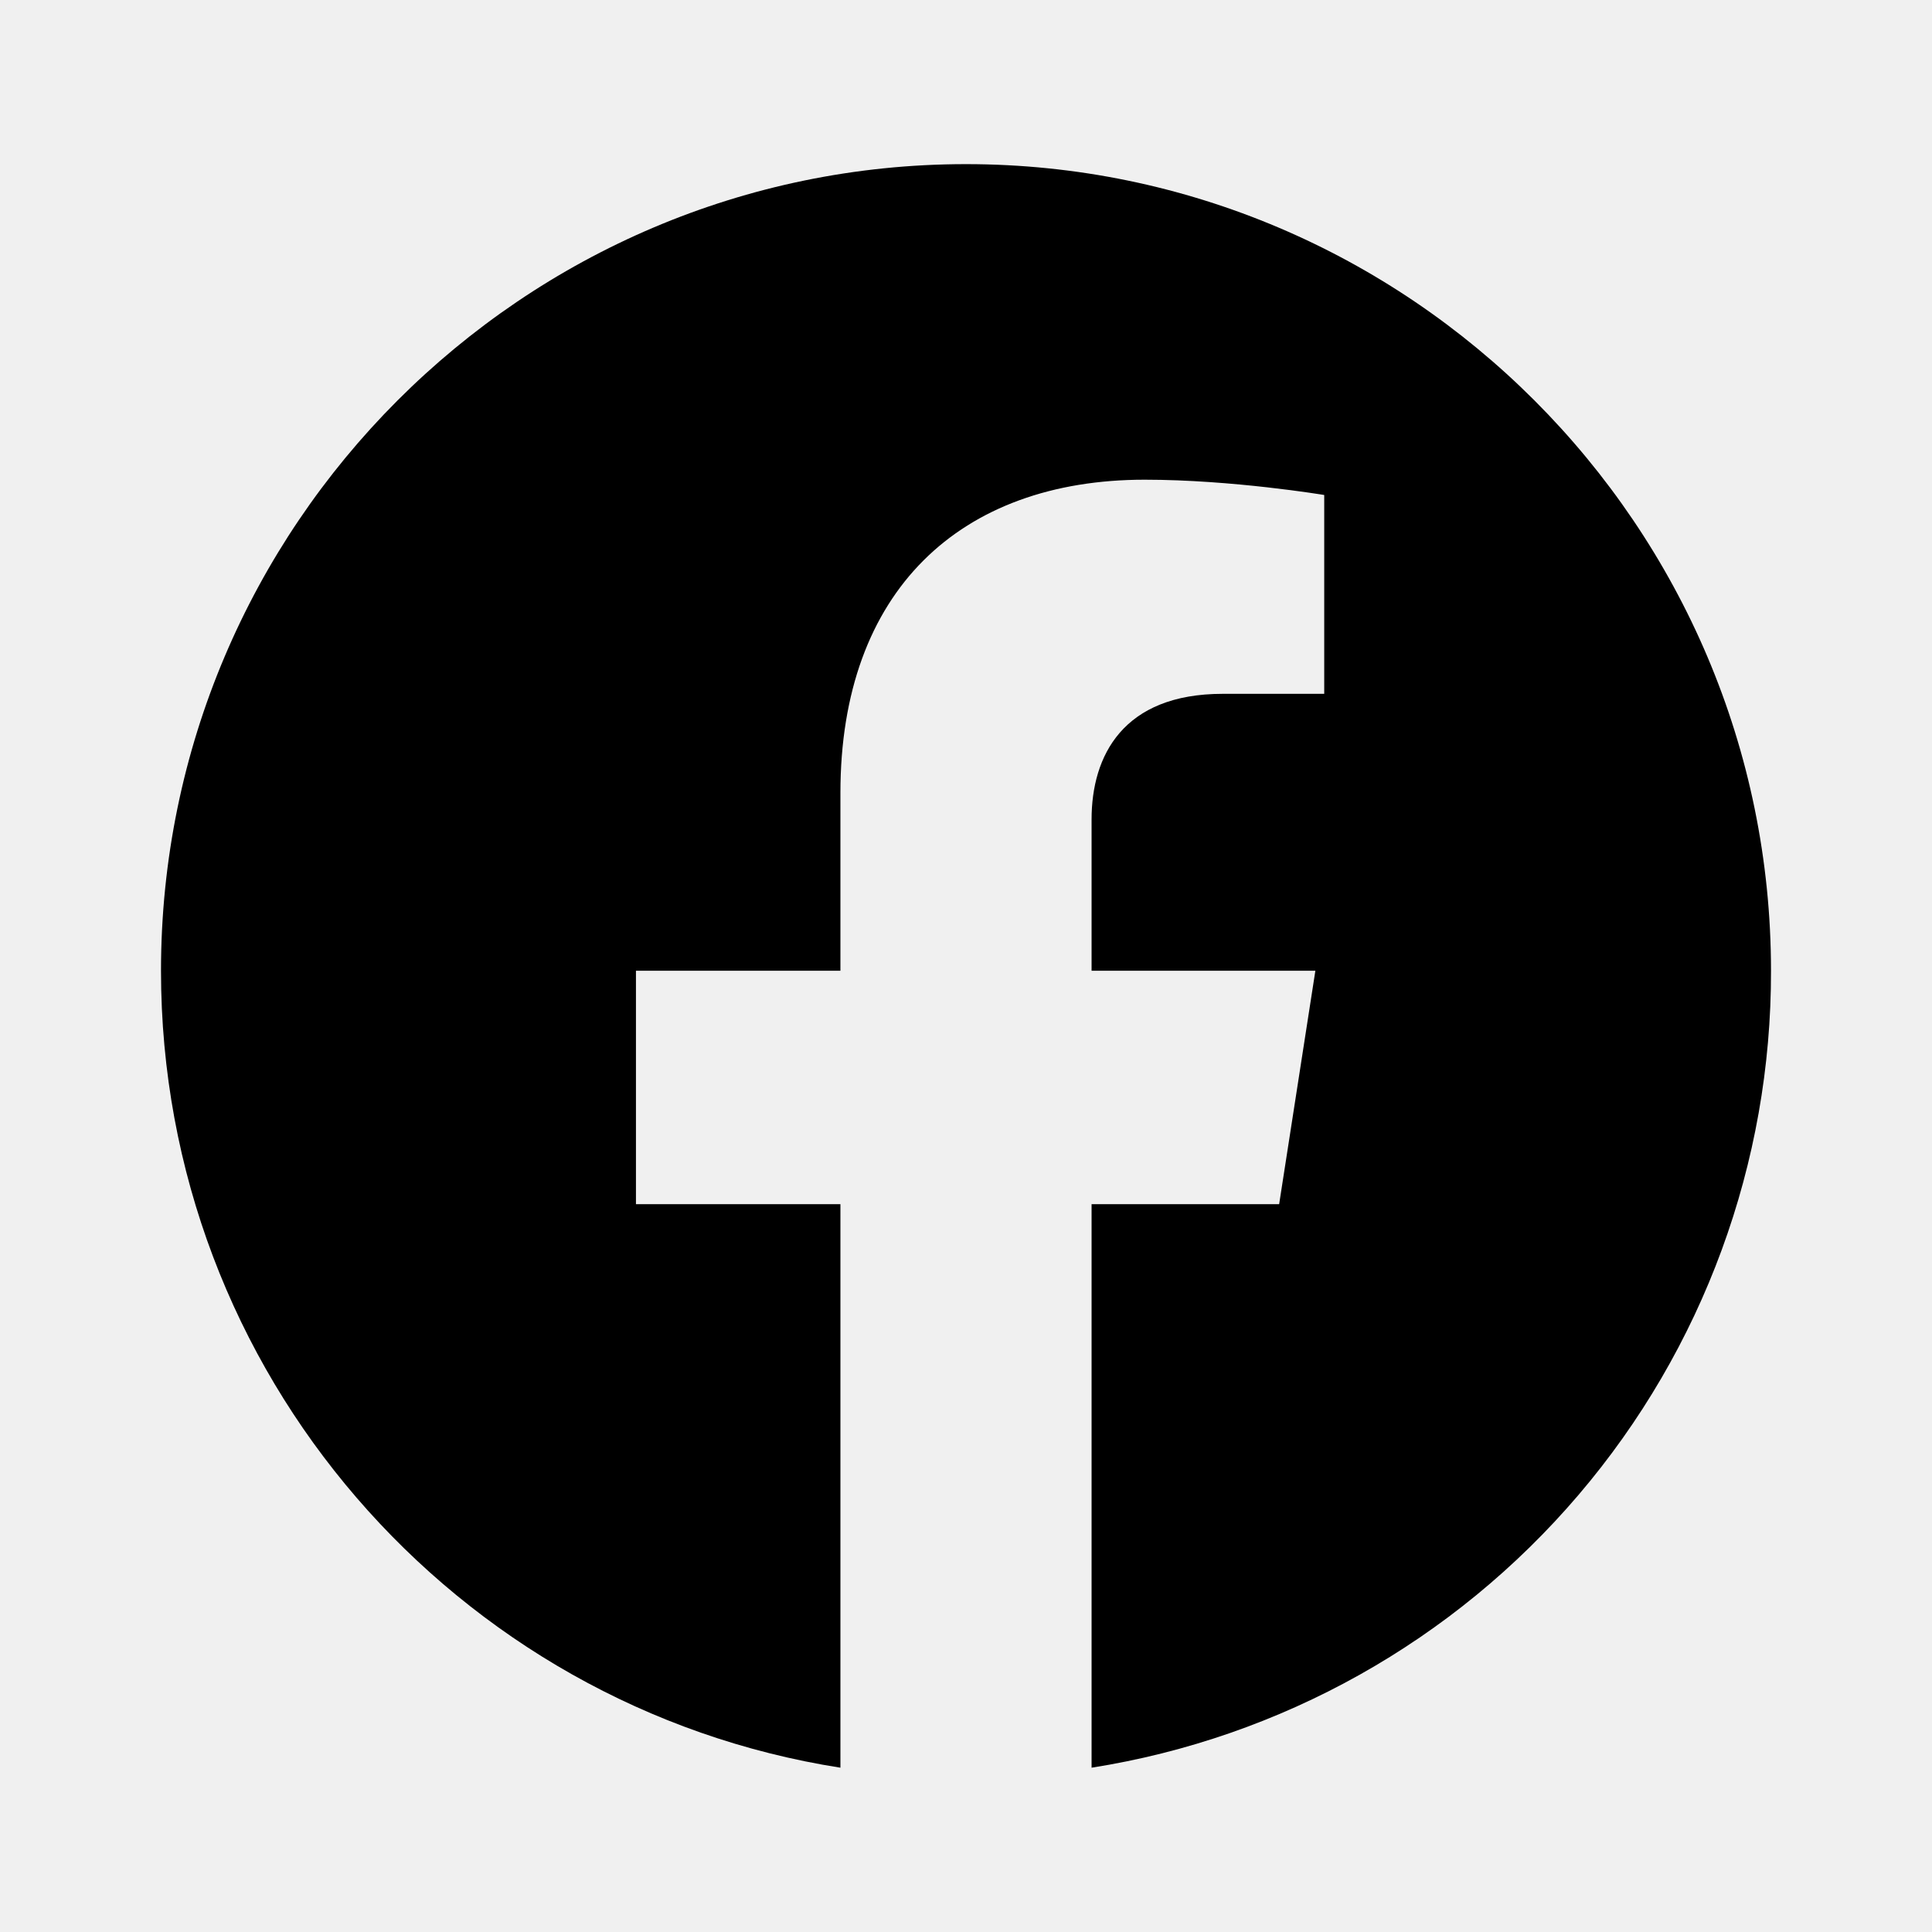
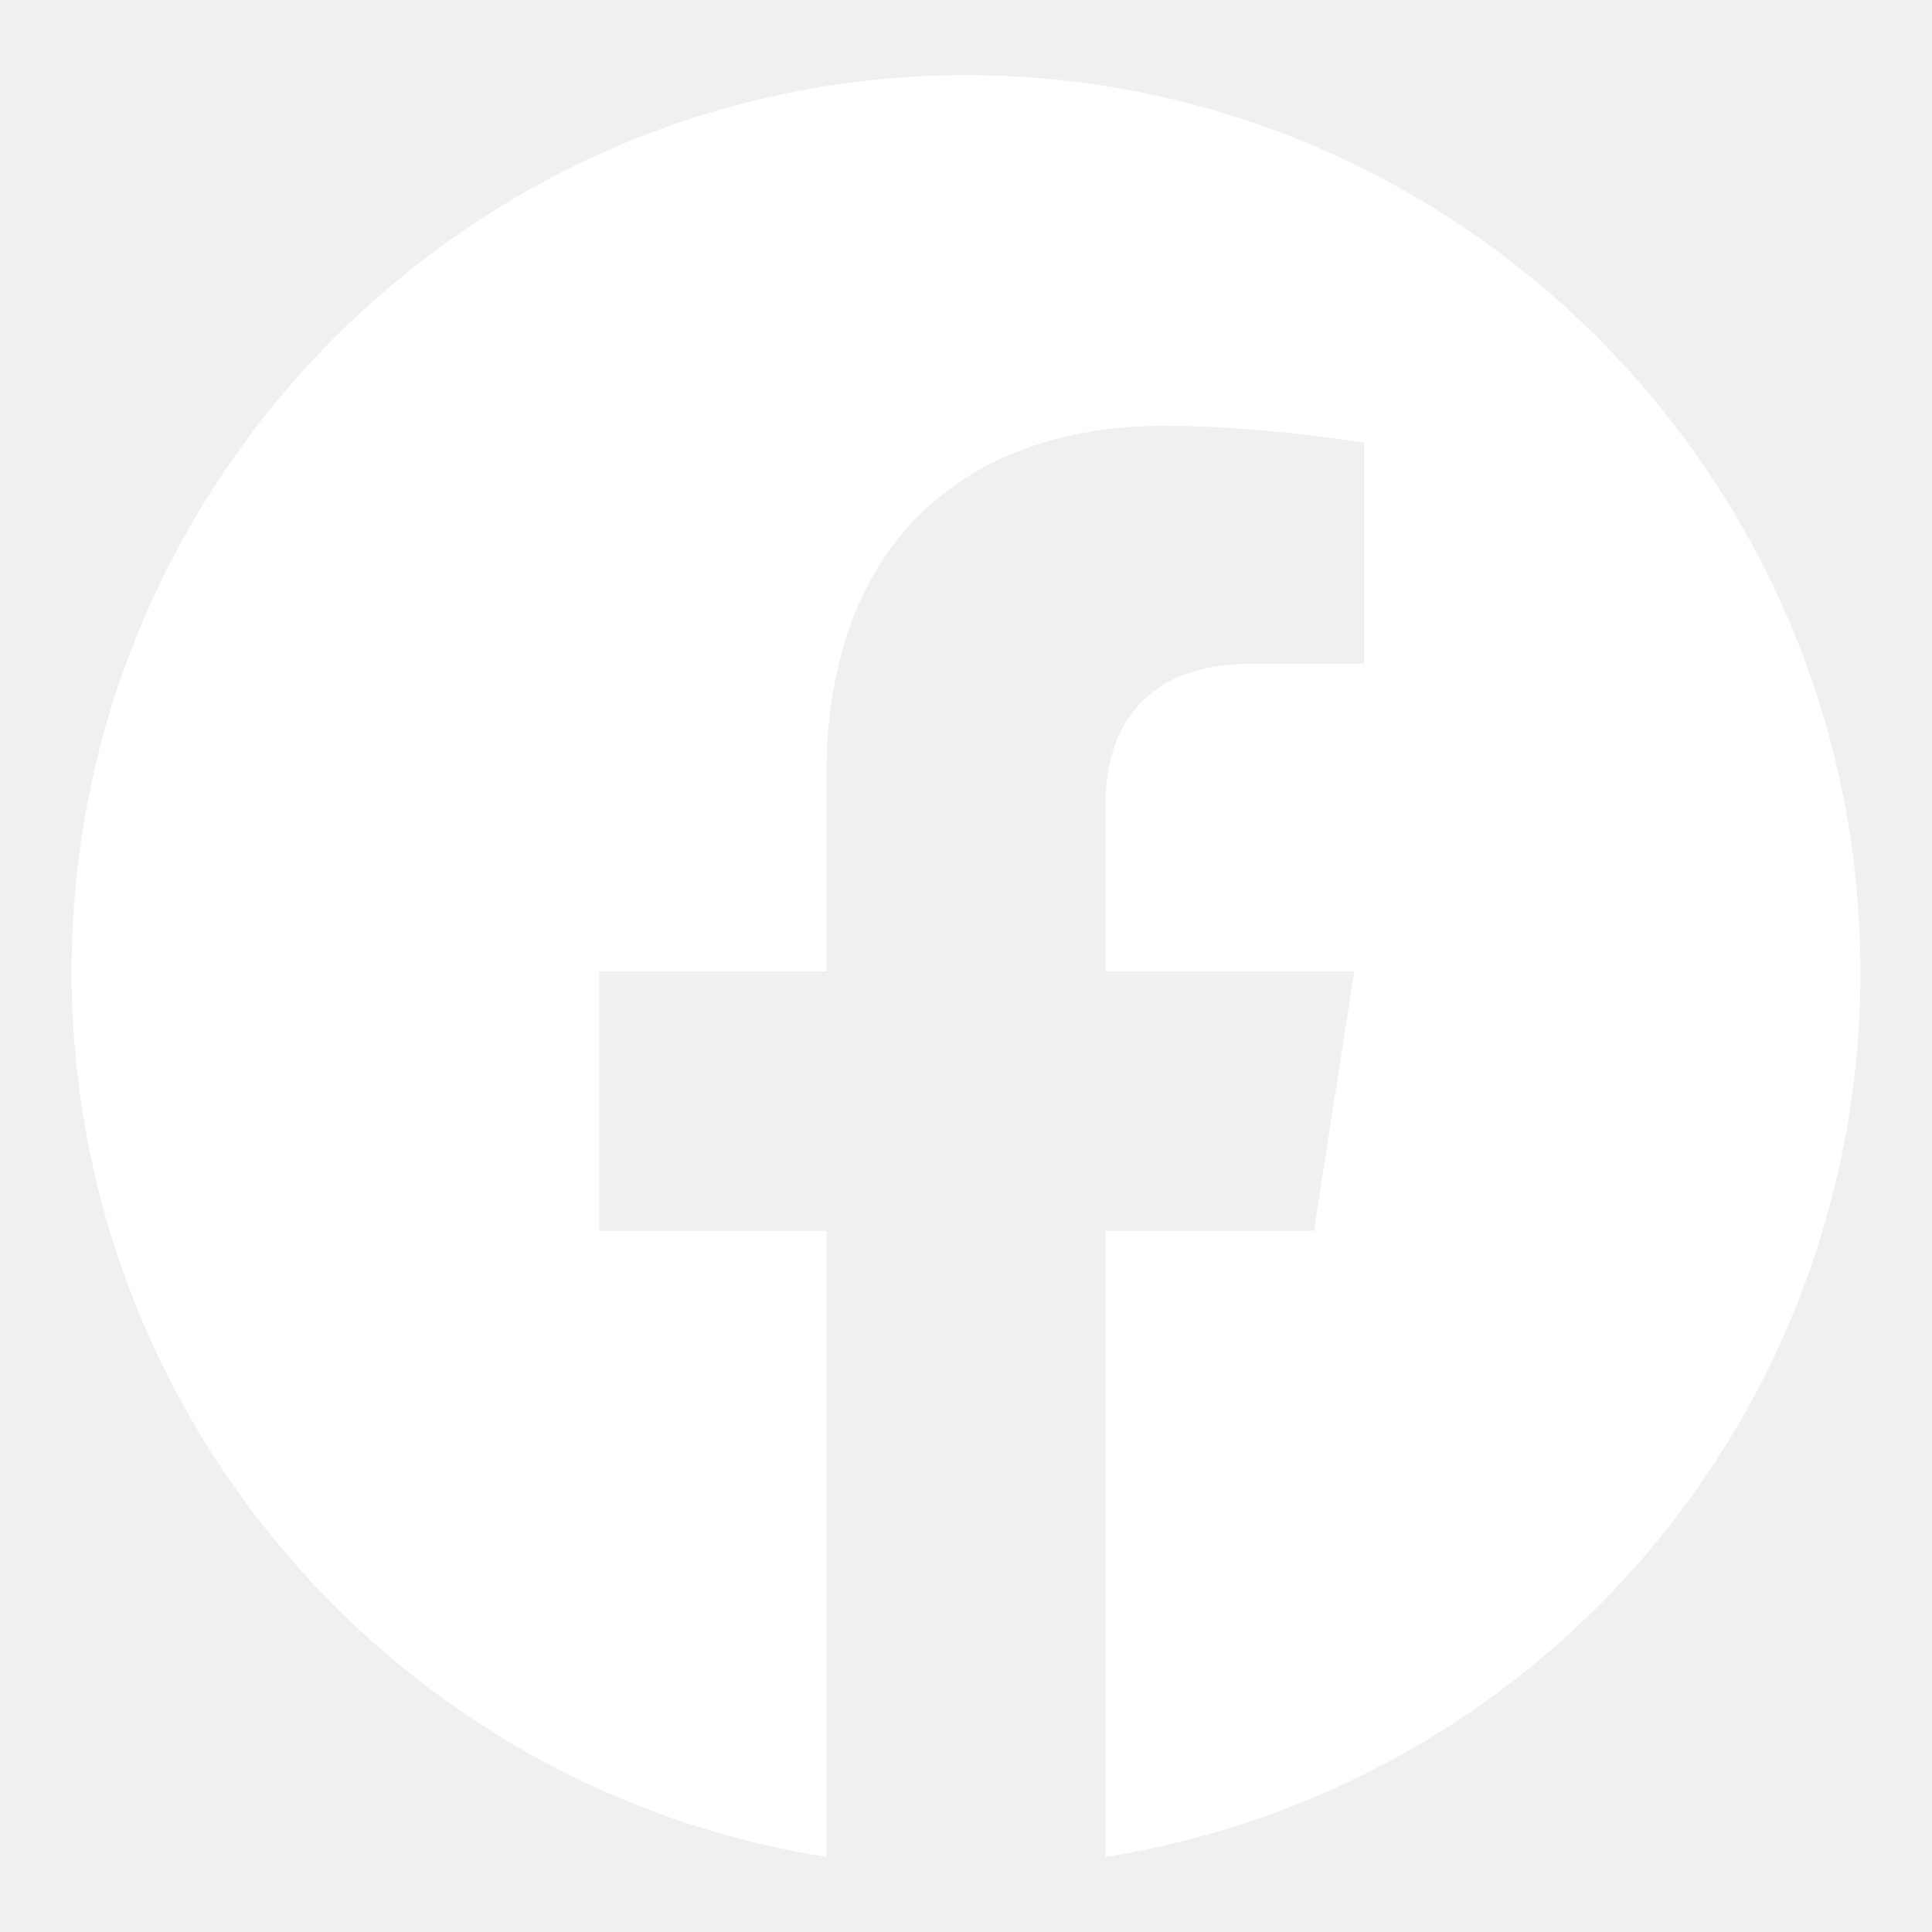
- <svg xmlns="http://www.w3.org/2000/svg" width="24" height="24" viewBox="0 0 24 24" fill="none">
-   <path d="M12 2.039C6.5 2.039 2 6.529 2 12.059C2 17.059 5.66 21.209 10.44 21.959V14.959H7.9V12.059H10.44V9.849C10.44 7.339 11.93 5.959 14.22 5.959C15.31 5.959 16.45 6.149 16.45 6.149V8.619H15.19C13.95 8.619 13.56 9.389 13.56 10.179V12.059H16.34L15.89 14.959H13.56V21.959C15.916 21.587 18.062 20.385 19.61 18.569C21.158 16.754 22.005 14.445 22 12.059C22 6.529 17.5 2.039 12 2.039Z" fill="black" />
+ <svg xmlns="http://www.w3.org/2000/svg" width="18" height="18" viewBox="0 0 18 18" fill="none">
+   <path d="M9 0.7C4.417 0.7 0.667 4.442 0.667 9.05C0.667 13.217 3.717 16.675 7.7 17.3V11.467H5.583V9.05H7.7V7.209C7.7 5.117 8.942 3.967 10.85 3.967C11.758 3.967 12.708 4.125 12.708 4.125V6.184H11.658C10.625 6.184 10.3 6.825 10.3 7.484V9.05H12.617L12.242 11.467H10.3V17.3C12.264 16.99 14.052 15.988 15.342 14.475C16.631 12.962 17.338 11.038 17.333 9.05C17.333 4.442 13.583 0.7 9 0.7Z" fill="white" />
</svg>
